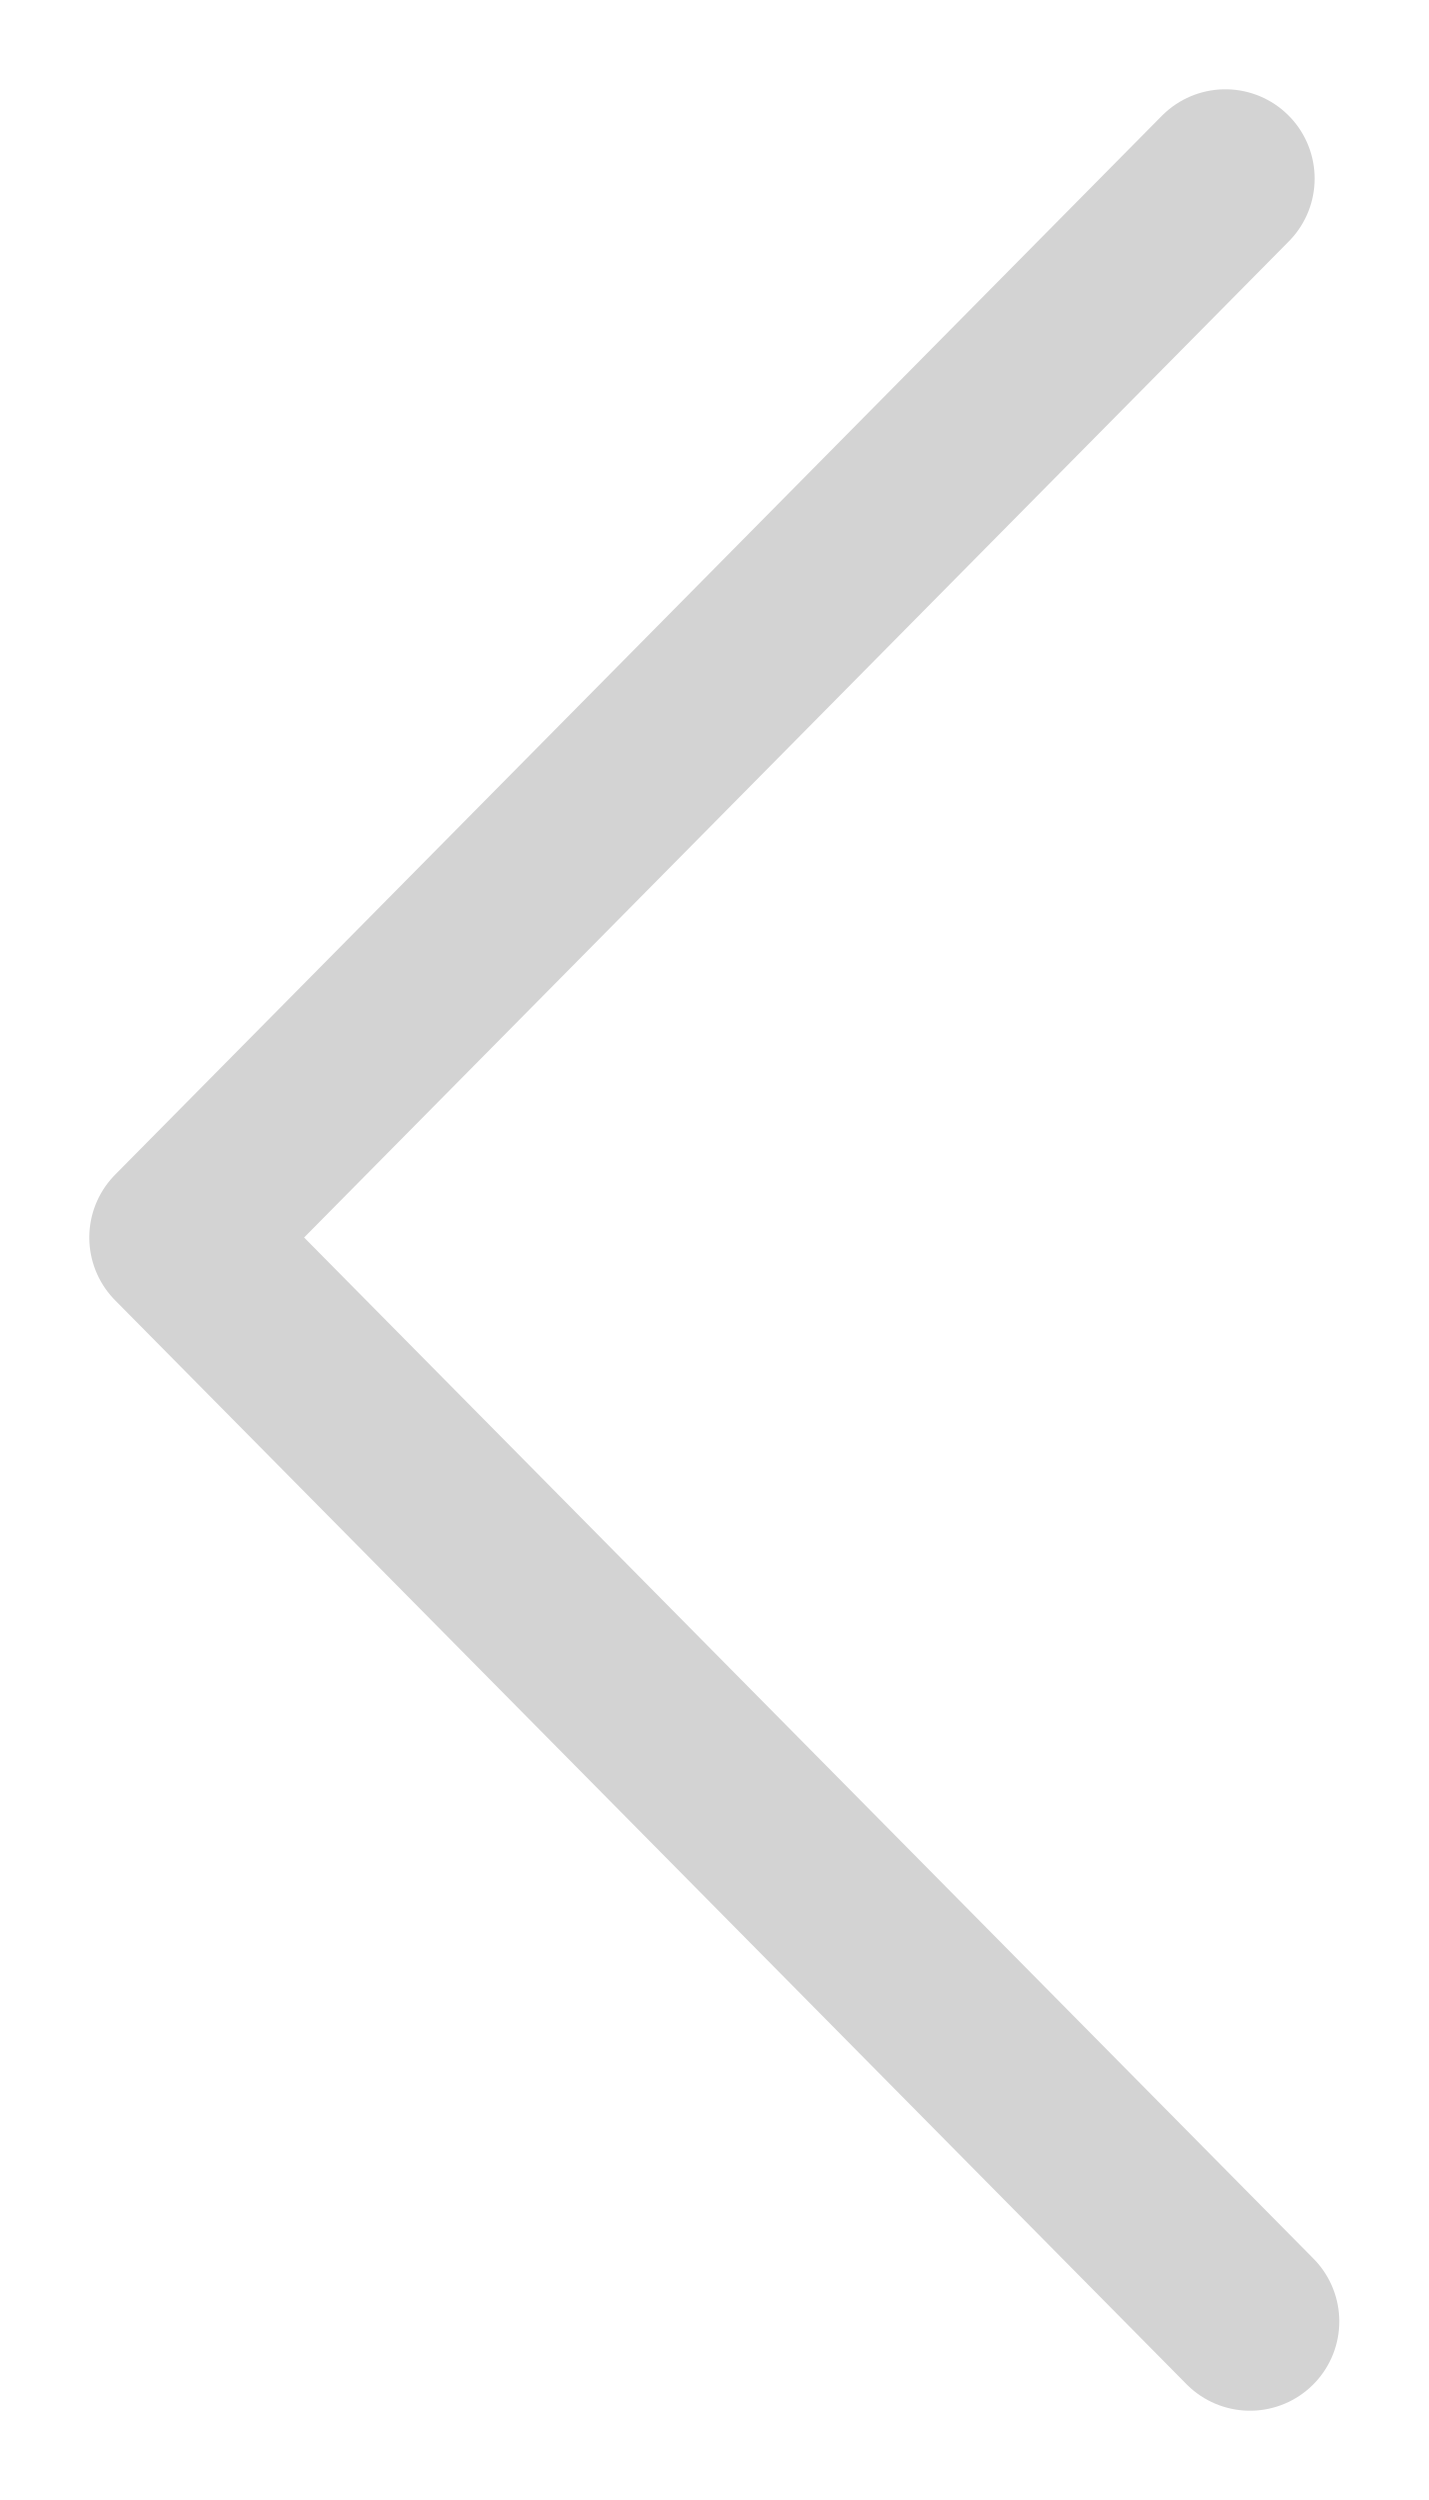
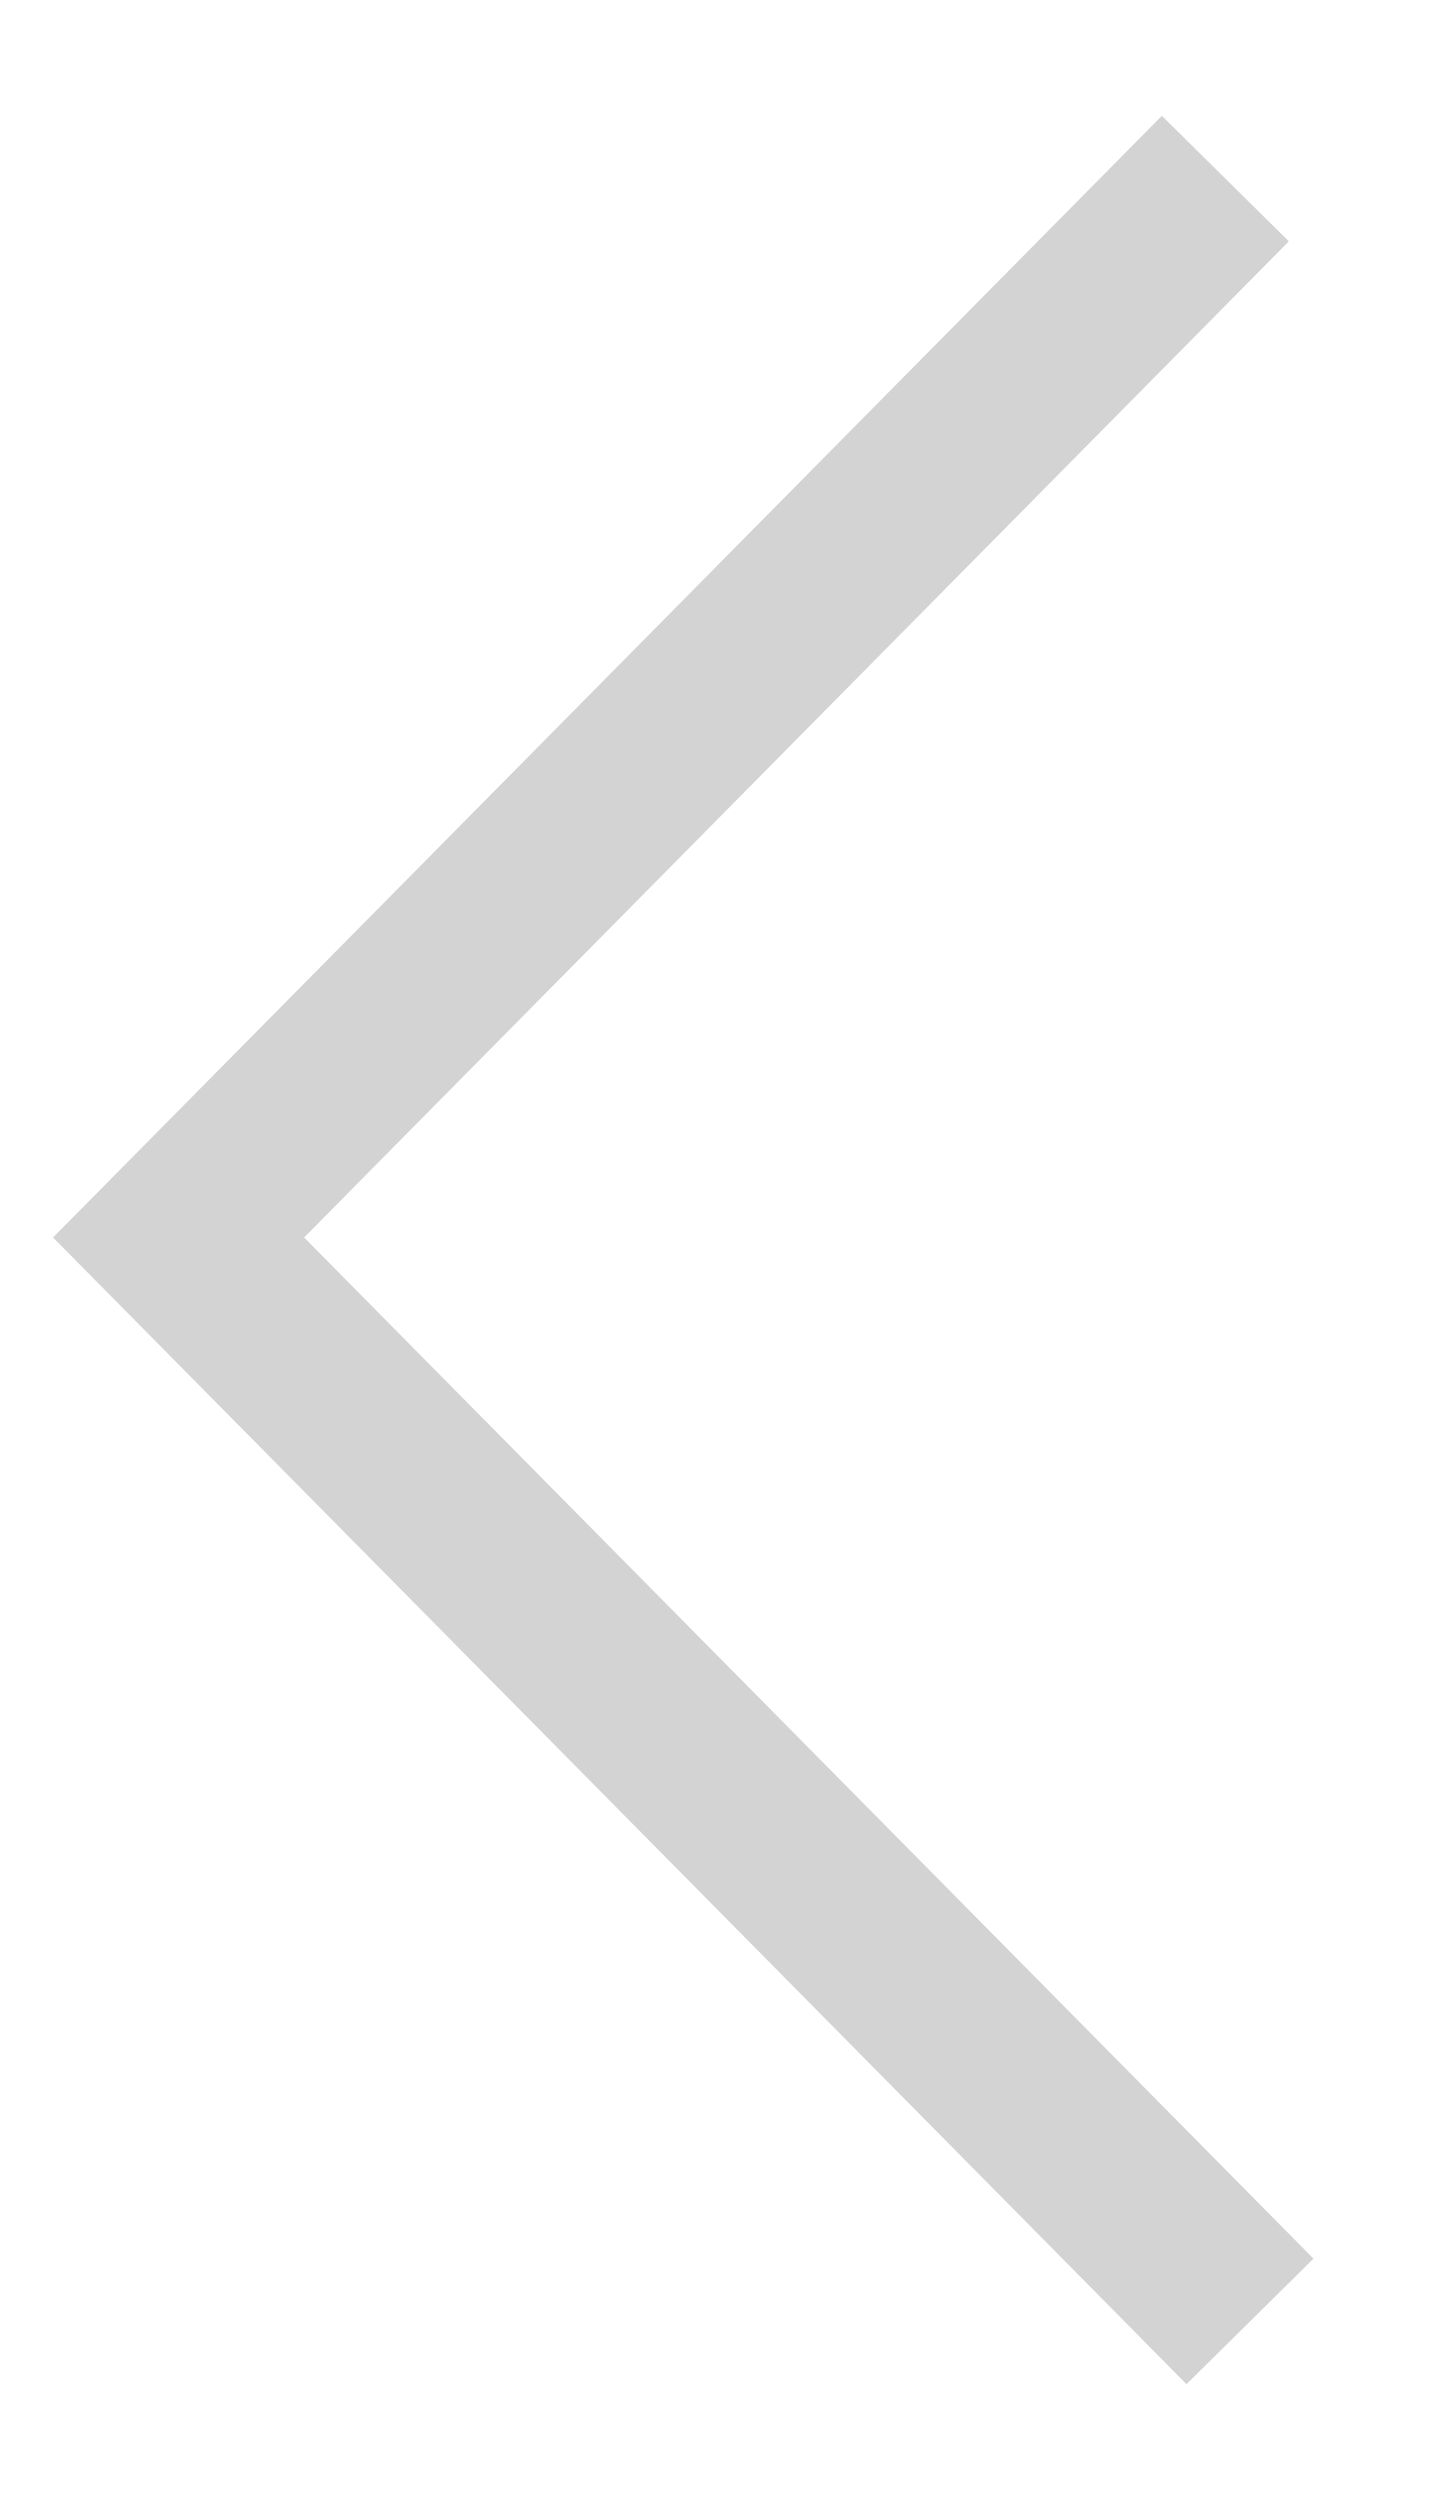
<svg xmlns="http://www.w3.org/2000/svg" width="8" height="14" viewBox="0 0 8 14" fill="none">
-   <path d="M7 13L1 6.93L6.862 1" stroke="#D3D3D3" strokeWidth="1.5" stroke-linecap="round" stroke-linejoin="round" />
+   <path d="M7 13L1 6.93L6.862 1" stroke="#D3D3D3" strokeWidth="1.5" strokeLinecap="round" strokeLinejoin="round" />
</svg>
